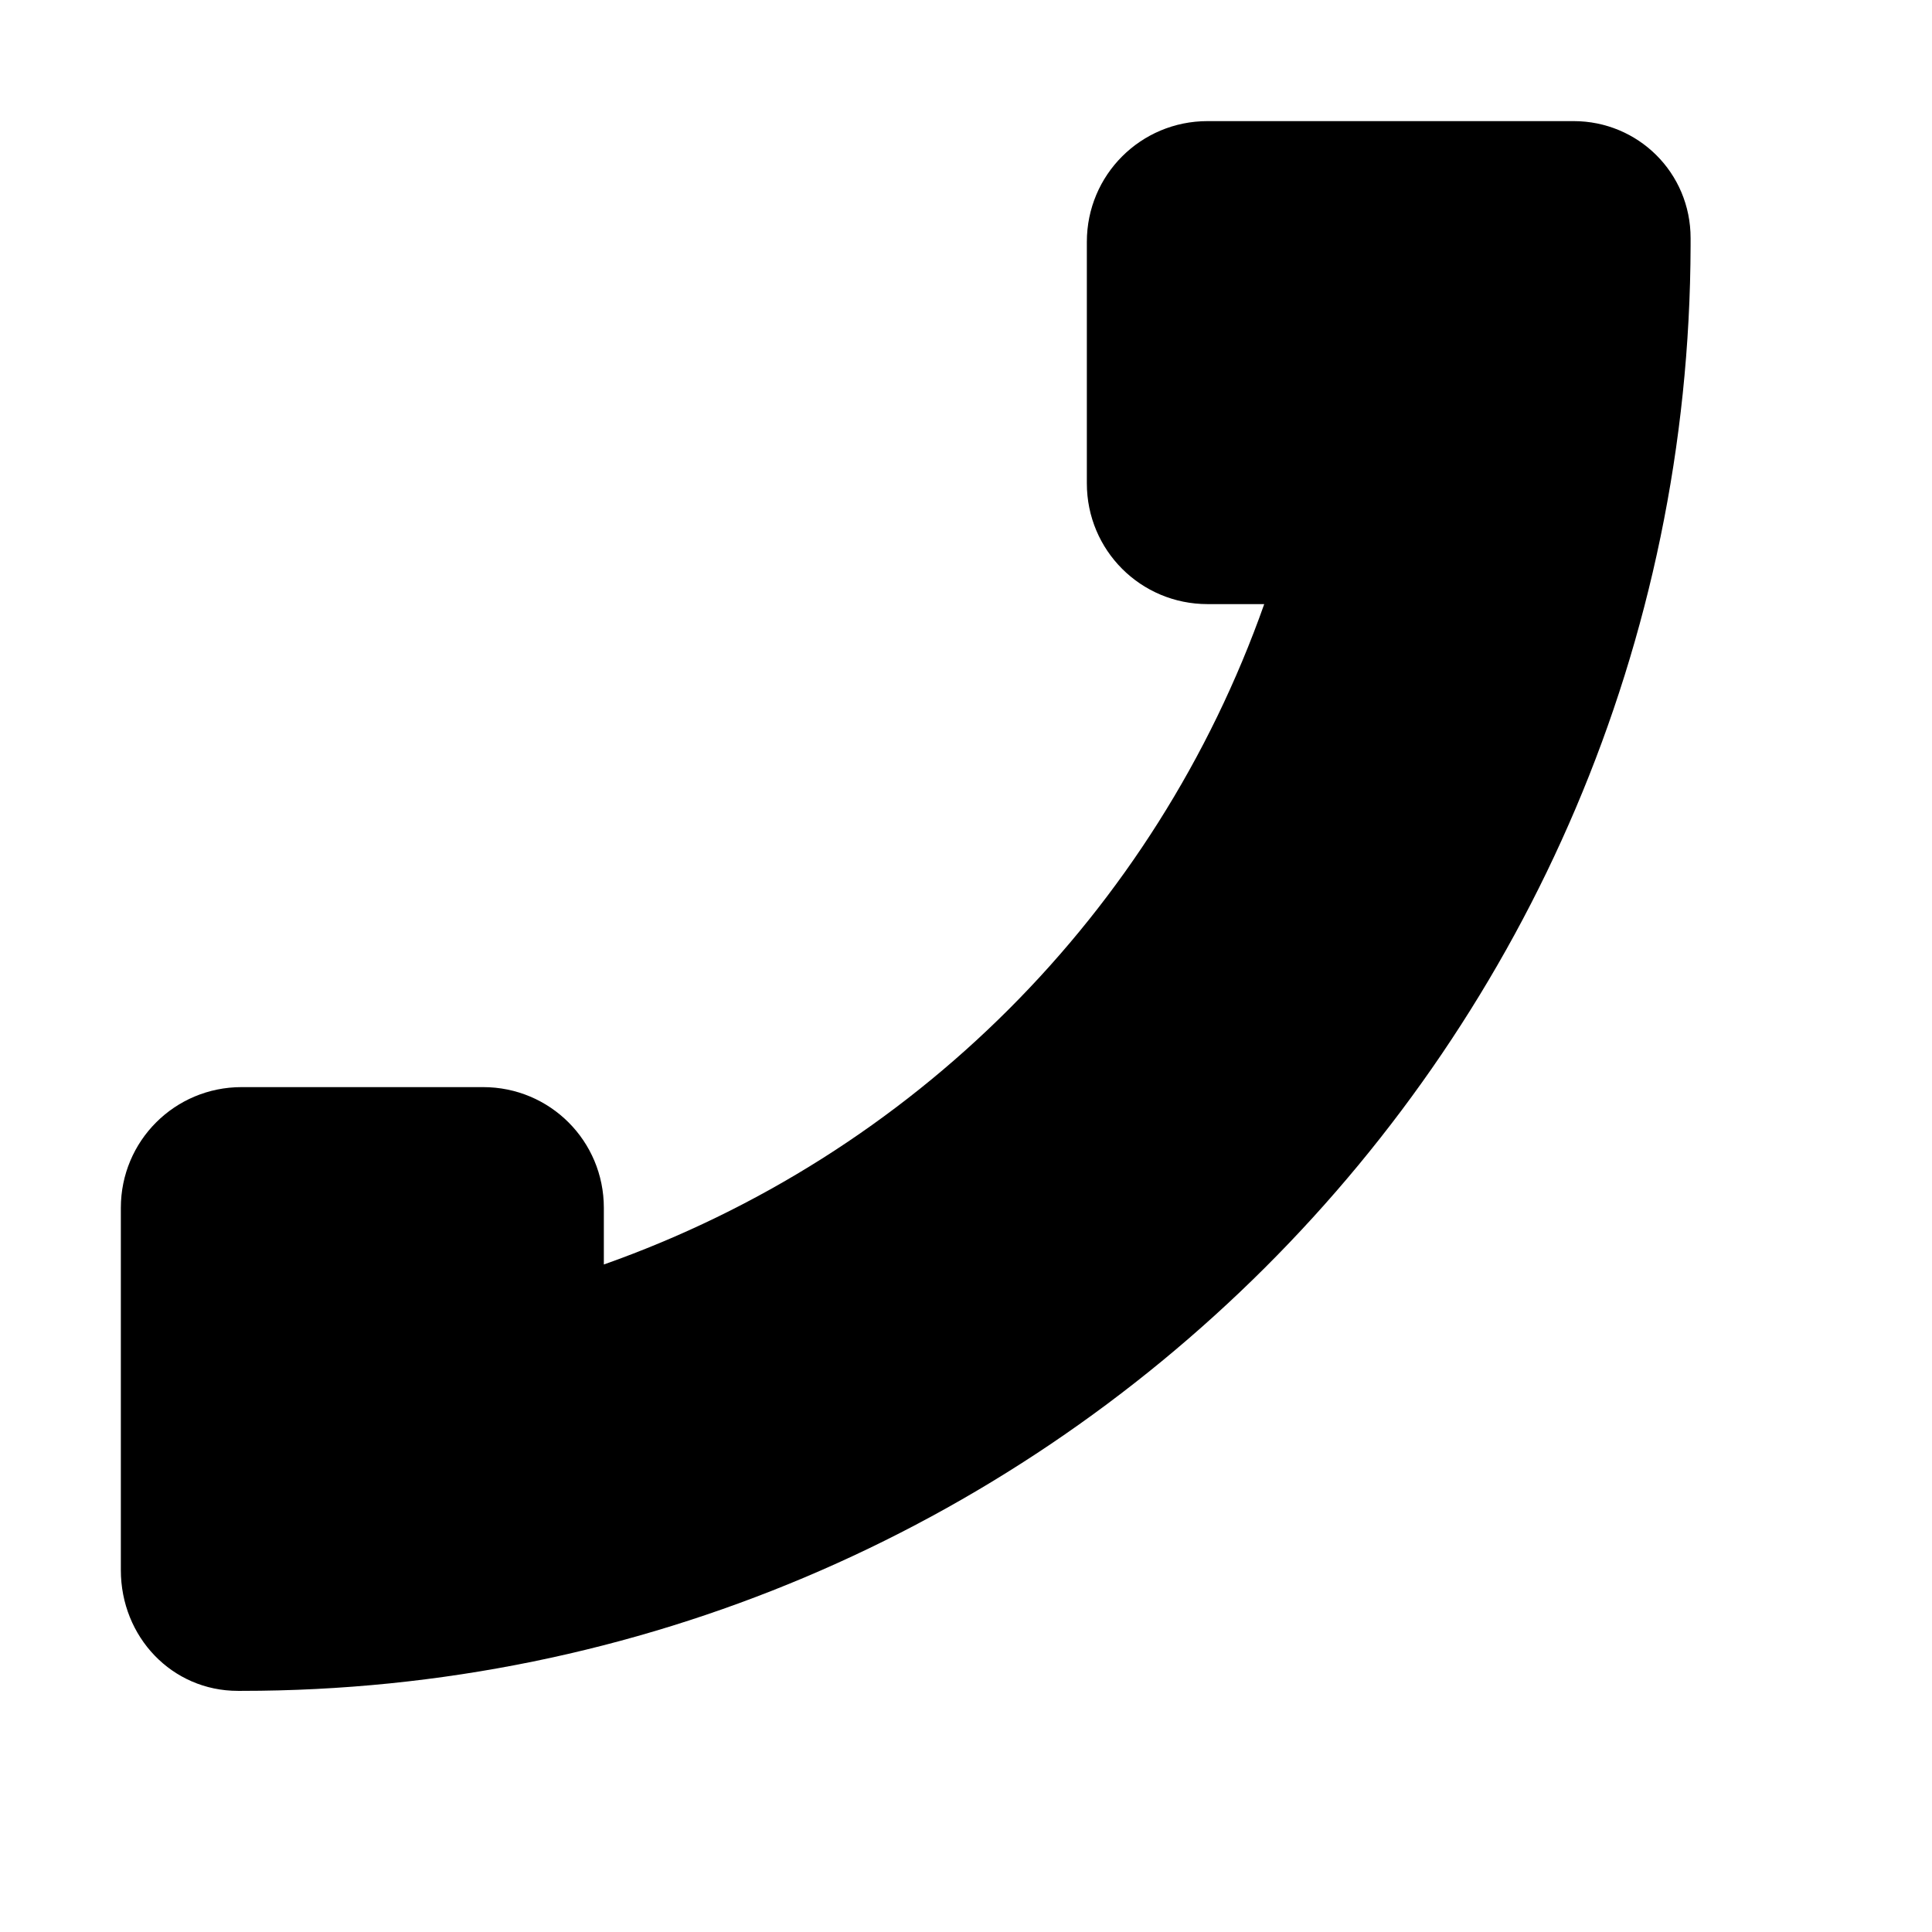
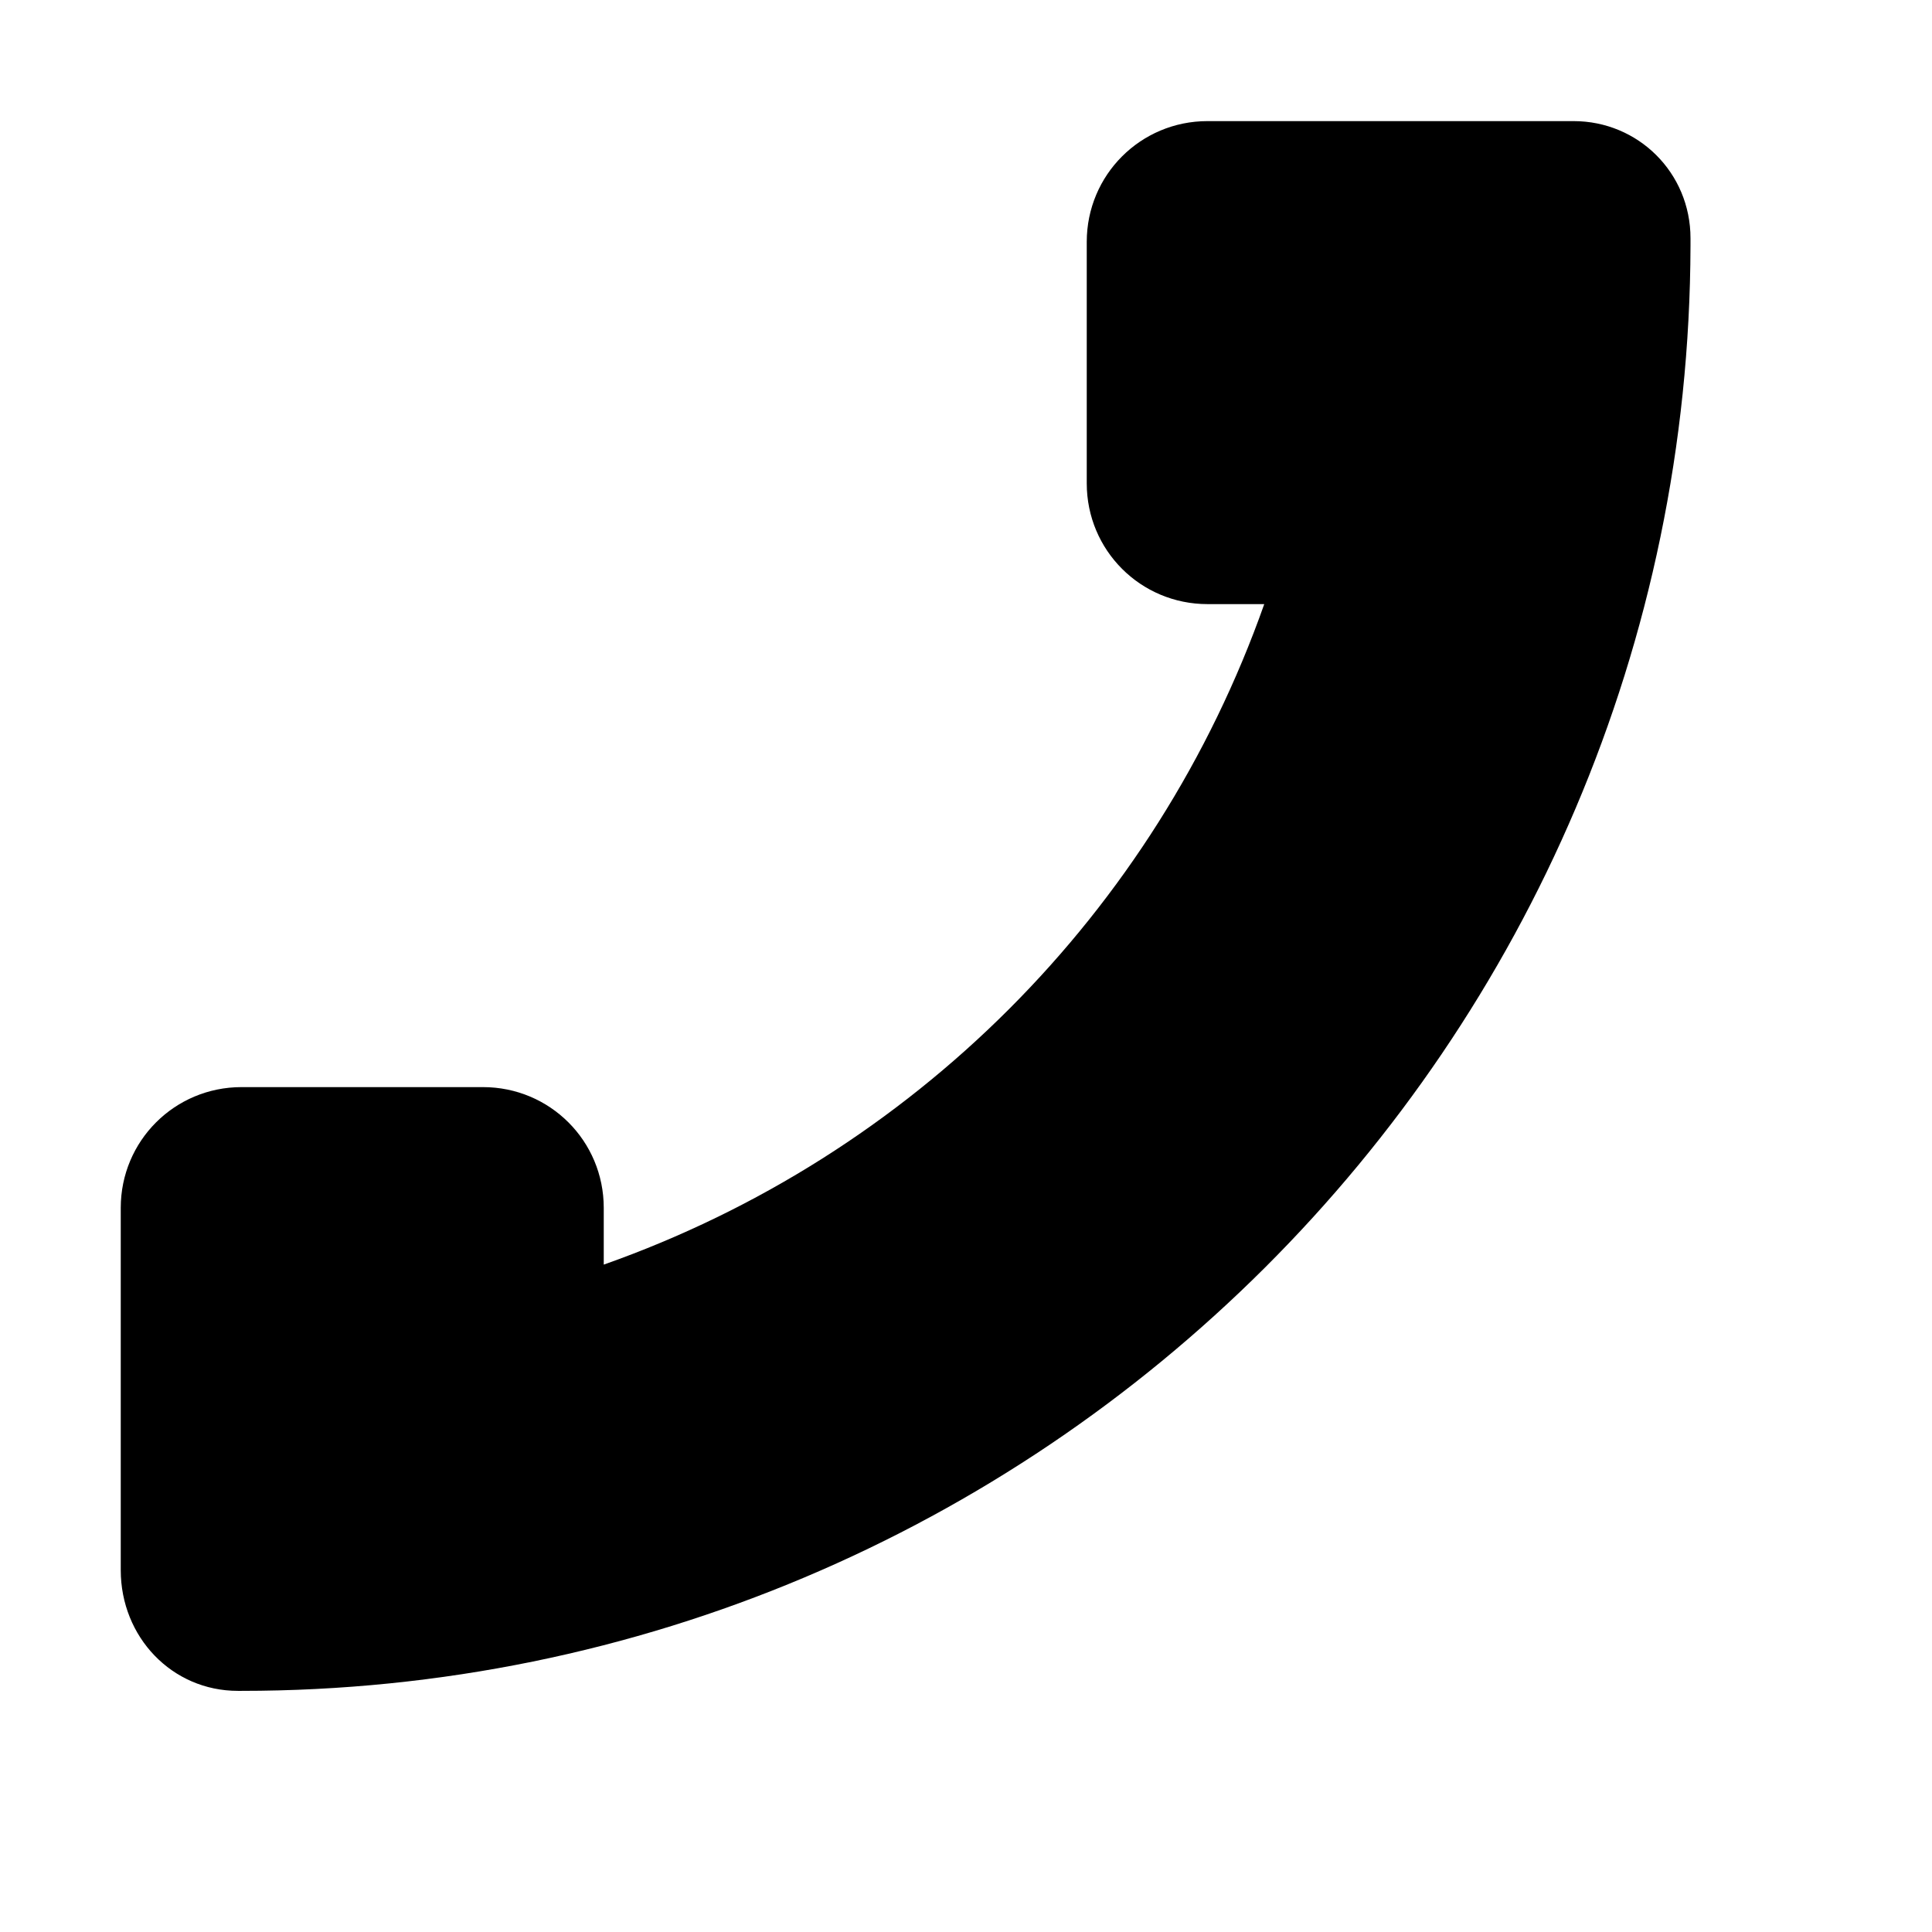
- <svg xmlns="http://www.w3.org/2000/svg" xmlns:ns1="http://www.openswatchbook.org/uri/2009/osb" height="16" id="svg7384" version="1.1" width="16">
-   <defs id="defs7386">
-     <linearGradient gradientTransform="matrix(-2.736579,0.2820293,-0.1890831,-0.9998832,239.5401,-879.4556)" id="linearGradient19282" ns1:paint="solid">
-       <stop id="stop19284" offset="0" style="stop-color:#666666;stop-opacity:1;" />
-     </linearGradient>
-   </defs>
-   <g id="layer9" style="display:inline" transform="translate(-81.0002,-867)" />
-   <g id="layer10" style="display:inline" transform="translate(-81.0002,-867)" />
-   <g id="layer11" transform="translate(-81.0002,-867)" />
-   <g id="layer13" style="display:inline" transform="translate(-81.0002,-867)" />
-   <g id="layer14" transform="translate(-81.0002,-867)" />
-   <g id="layer15" style="display:inline" transform="translate(-81.0002,-867)" />
-   <g id="g71291" style="display:inline" transform="translate(-81.0002,-867)" />
-   <g id="g4953" style="display:inline" transform="translate(-81.0002,-867)" />
-   <g id="layer12" style="display:inline" transform="translate(-81.0002,-867)">
-     <path d="m 94.032,868.003 c 0.534,0 0.969,0.427 0.969,0.969 l 0,0.062 c -0.017,6.613 -5.383,11.969 -12,11.969 l -0.031,0 c -0.545,0 -0.969,-0.446 -0.969,-1 l 0,-1 0,-2 c 0,-0.554 0.446,-1 1,-1 l 2,0 c 0.554,0 1,0.446 1,1 l 0,0.469 c 2.557,-0.904 4.565,-2.912 5.469,-5.469 l -0.469,0 c -0.554,0 -1,-0.446 -1,-1 l 0,-2 c 0,-0.554 0.446,-1 1,-1 l 1,0 1,0 0.969,0 0.031,0 0.031,0 z" id="rect5922" style="opacity:1;fill:#000000;fill-opacity:1;stroke:none" />
+ <svg xmlns="http://www.w3.org/2000/svg" height="16" width="16">
+   <g style="display:inline">
+     <path d="M94.032 868.003c.534 0 .968.427.968.97v.062c-.017 6.612-5.383 11.968-12 11.968h-.03c-.546 0-.97-.446-.97-1v-3c0-.554.446-1 1-1h2c.554 0 1 .446 1 1v.47a8.967 8.967 0 0 0 5.47-5.47H91c-.554 0-1-.446-1-1v-2c0-.554.446-1 1-1H94.032z" style="opacity:1;fill:#000;fill-opacity:1;stroke:none" transform="translate(-81 -867)" />
  </g>
</svg>
